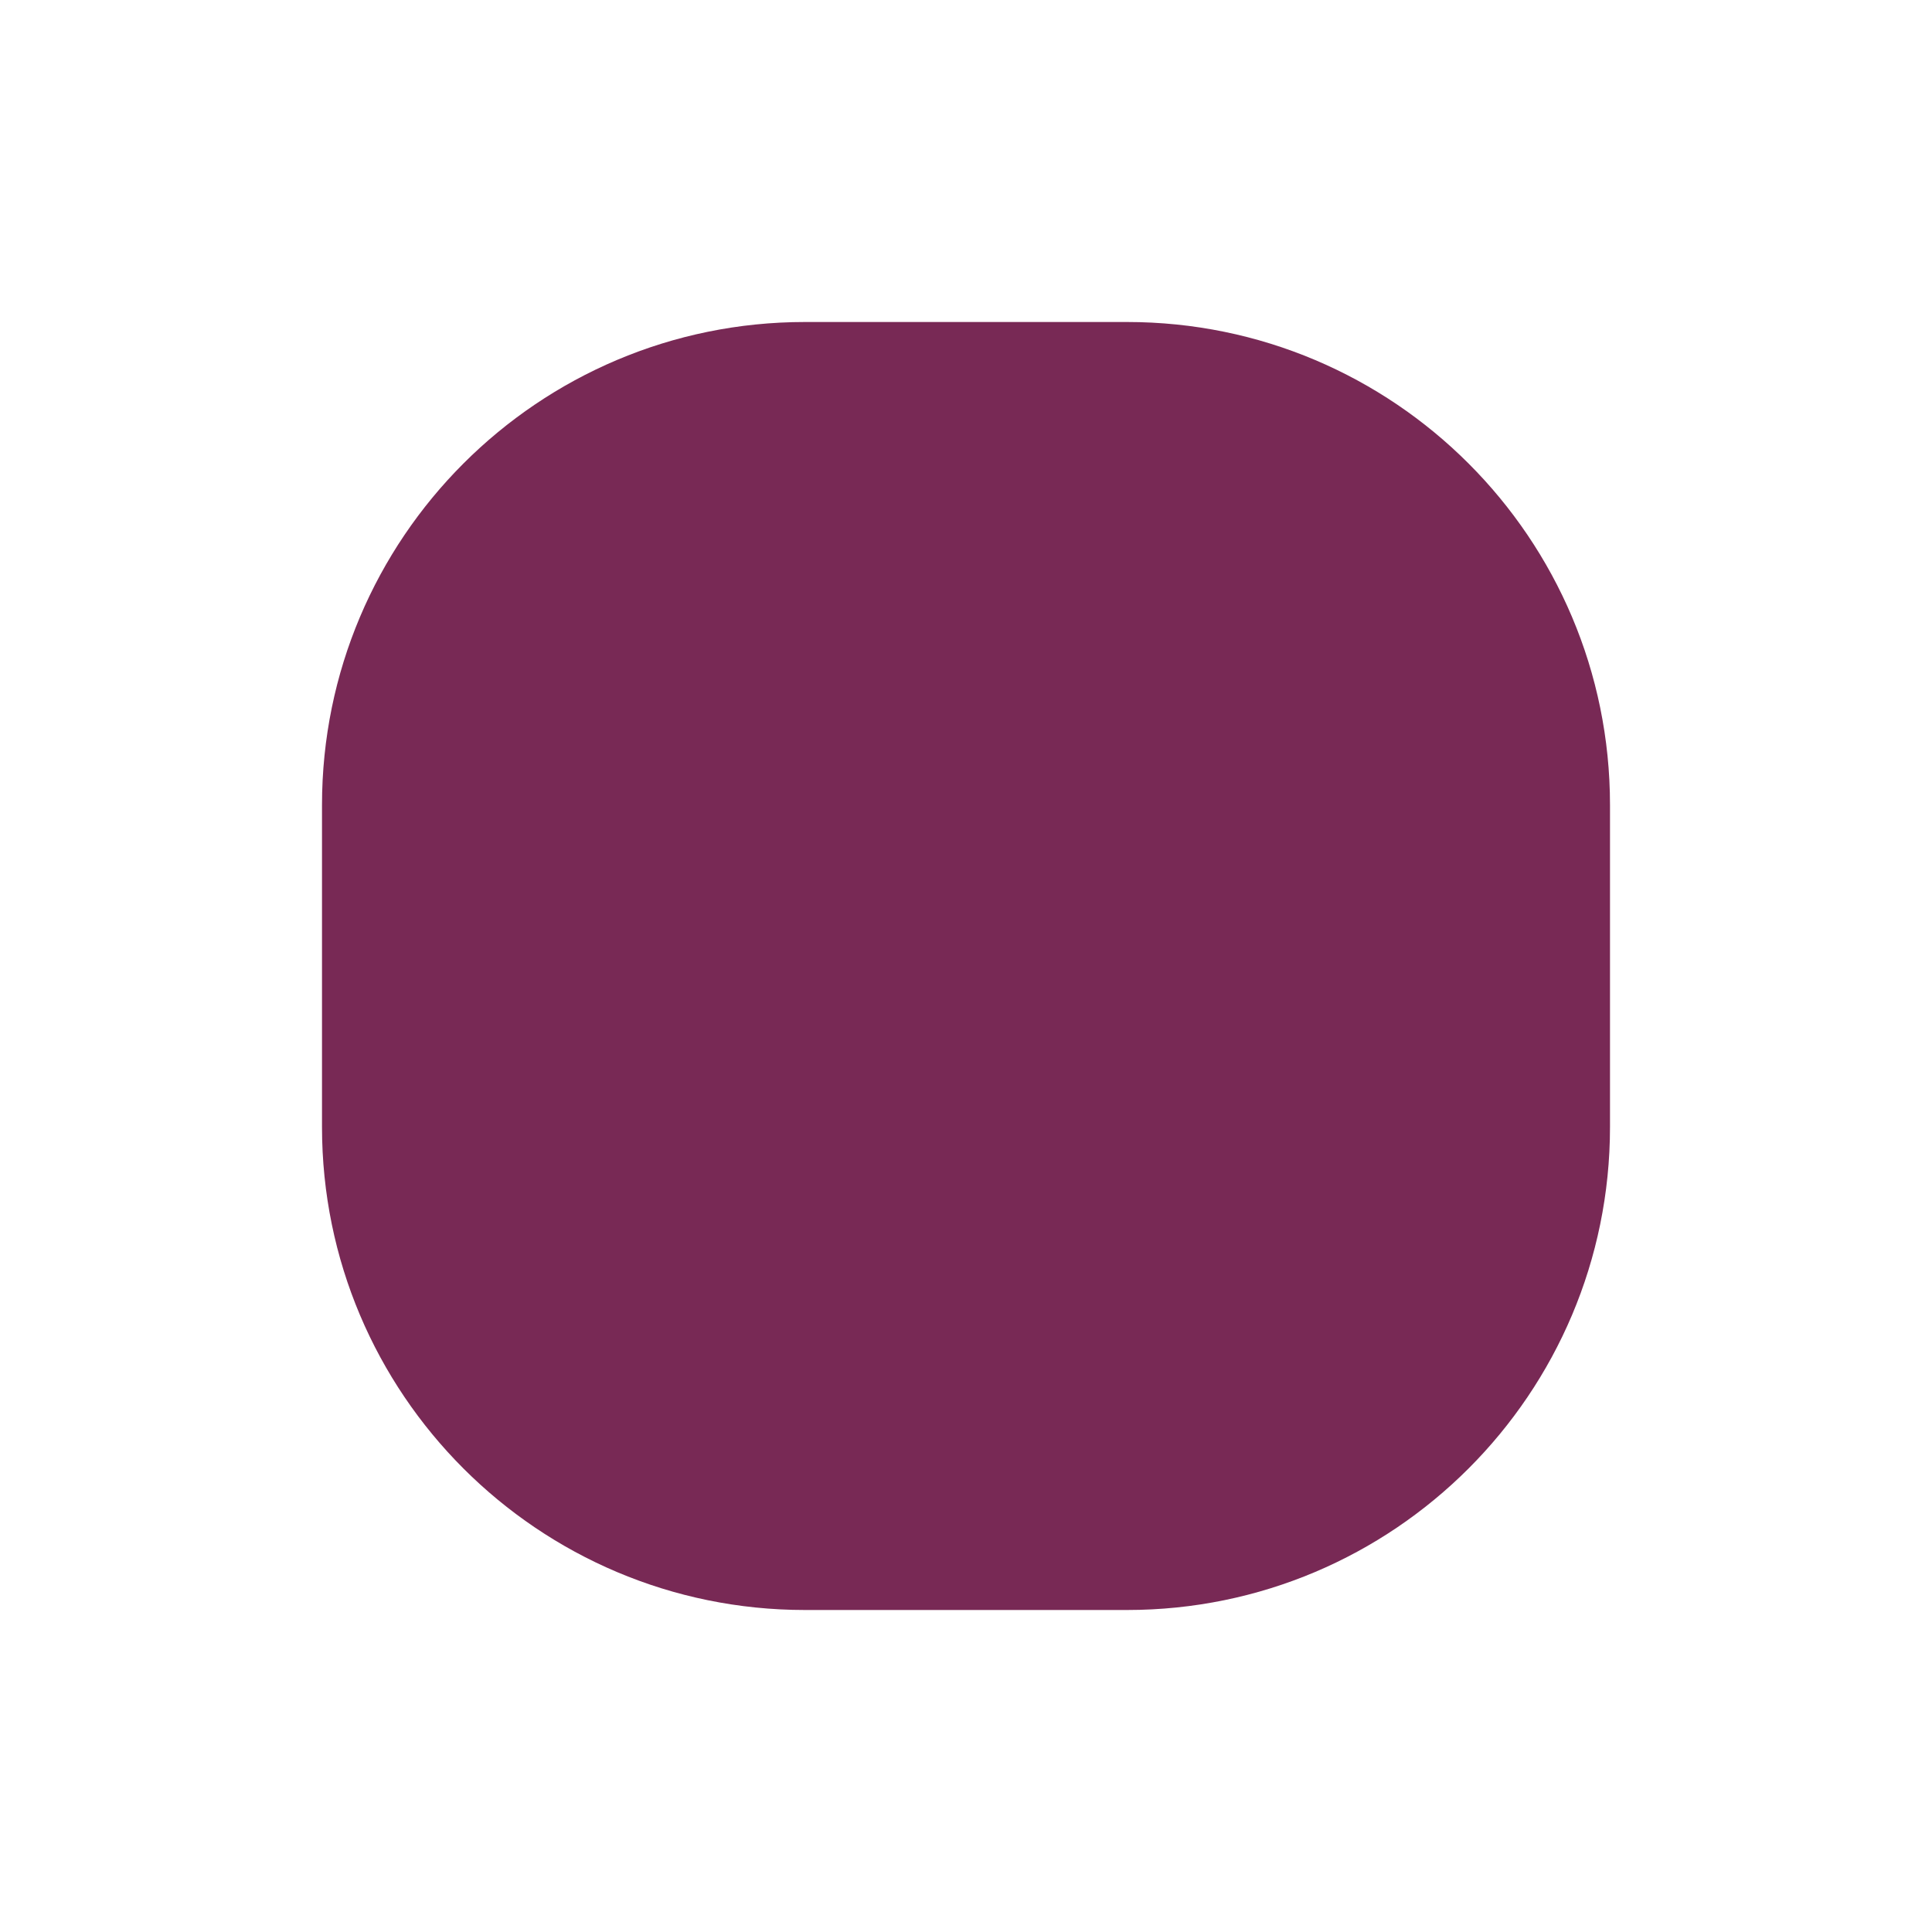
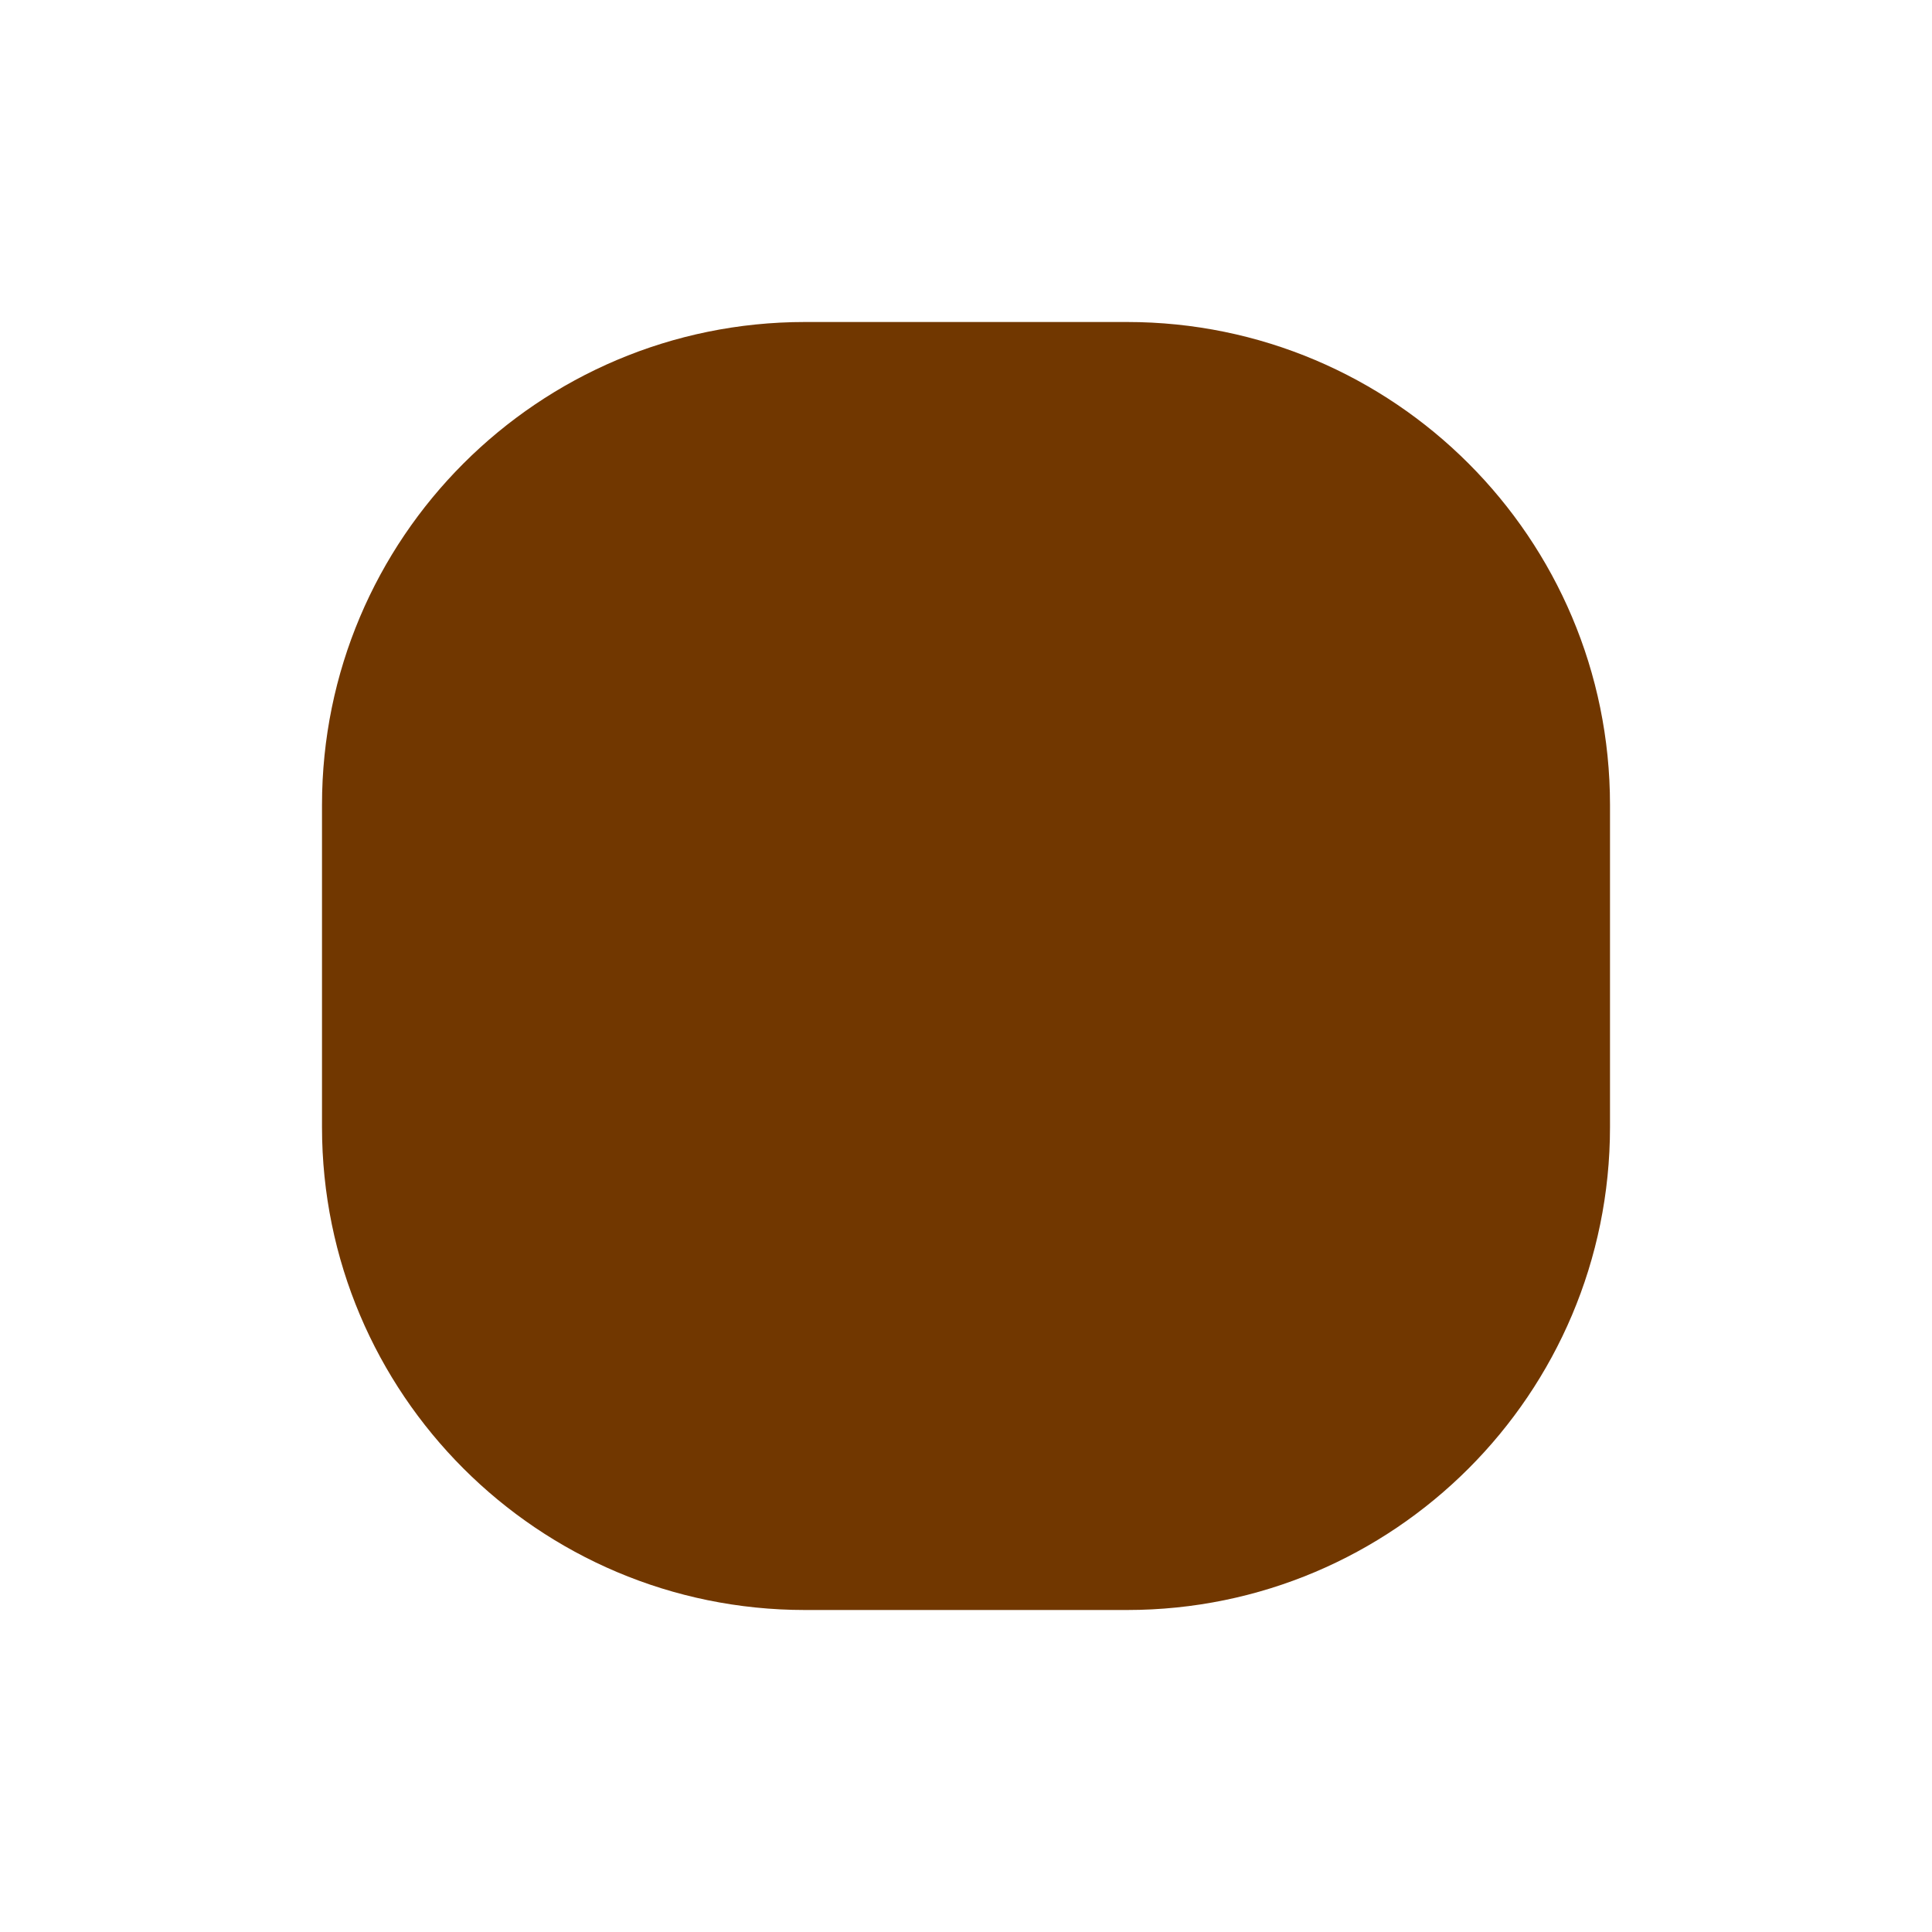
<svg xmlns="http://www.w3.org/2000/svg" width="30" height="30" version="1.1" id="svg6" viewBox="0 0 60 60">
  <defs id="defs10">
    </defs>
-   <path id="svg_1" width="40" height="40" x="10" y="10" fill="#015ad7" stroke="#000000" stroke-width="0" rx="0" d="m 25,10 h 10 a 15,15 45 0 1 15,15 v 10 a 15,15 135 0 1 -15,15 h -10 a 15,15 45 0 1 -15,-15 v -10 a 15,15 135 0 1 15,-15 z" style="fill:#782955;fill-opacity:1" />
+   <path id="svg_1" width="40" height="40" x="10" y="10" fill="#015ad7" stroke="#000000" stroke-width="0" rx="0" d="m 25,10 h 10 a 15,15 45 0 1 15,15 v 10 a 15,15 135 0 1 -15,15 h -10 a 15,15 45 0 1 -15,-15 v -10 a 15,15 135 0 1 15,-15 z" style="fill:#713700;fill-opacity:1" />
</svg>
